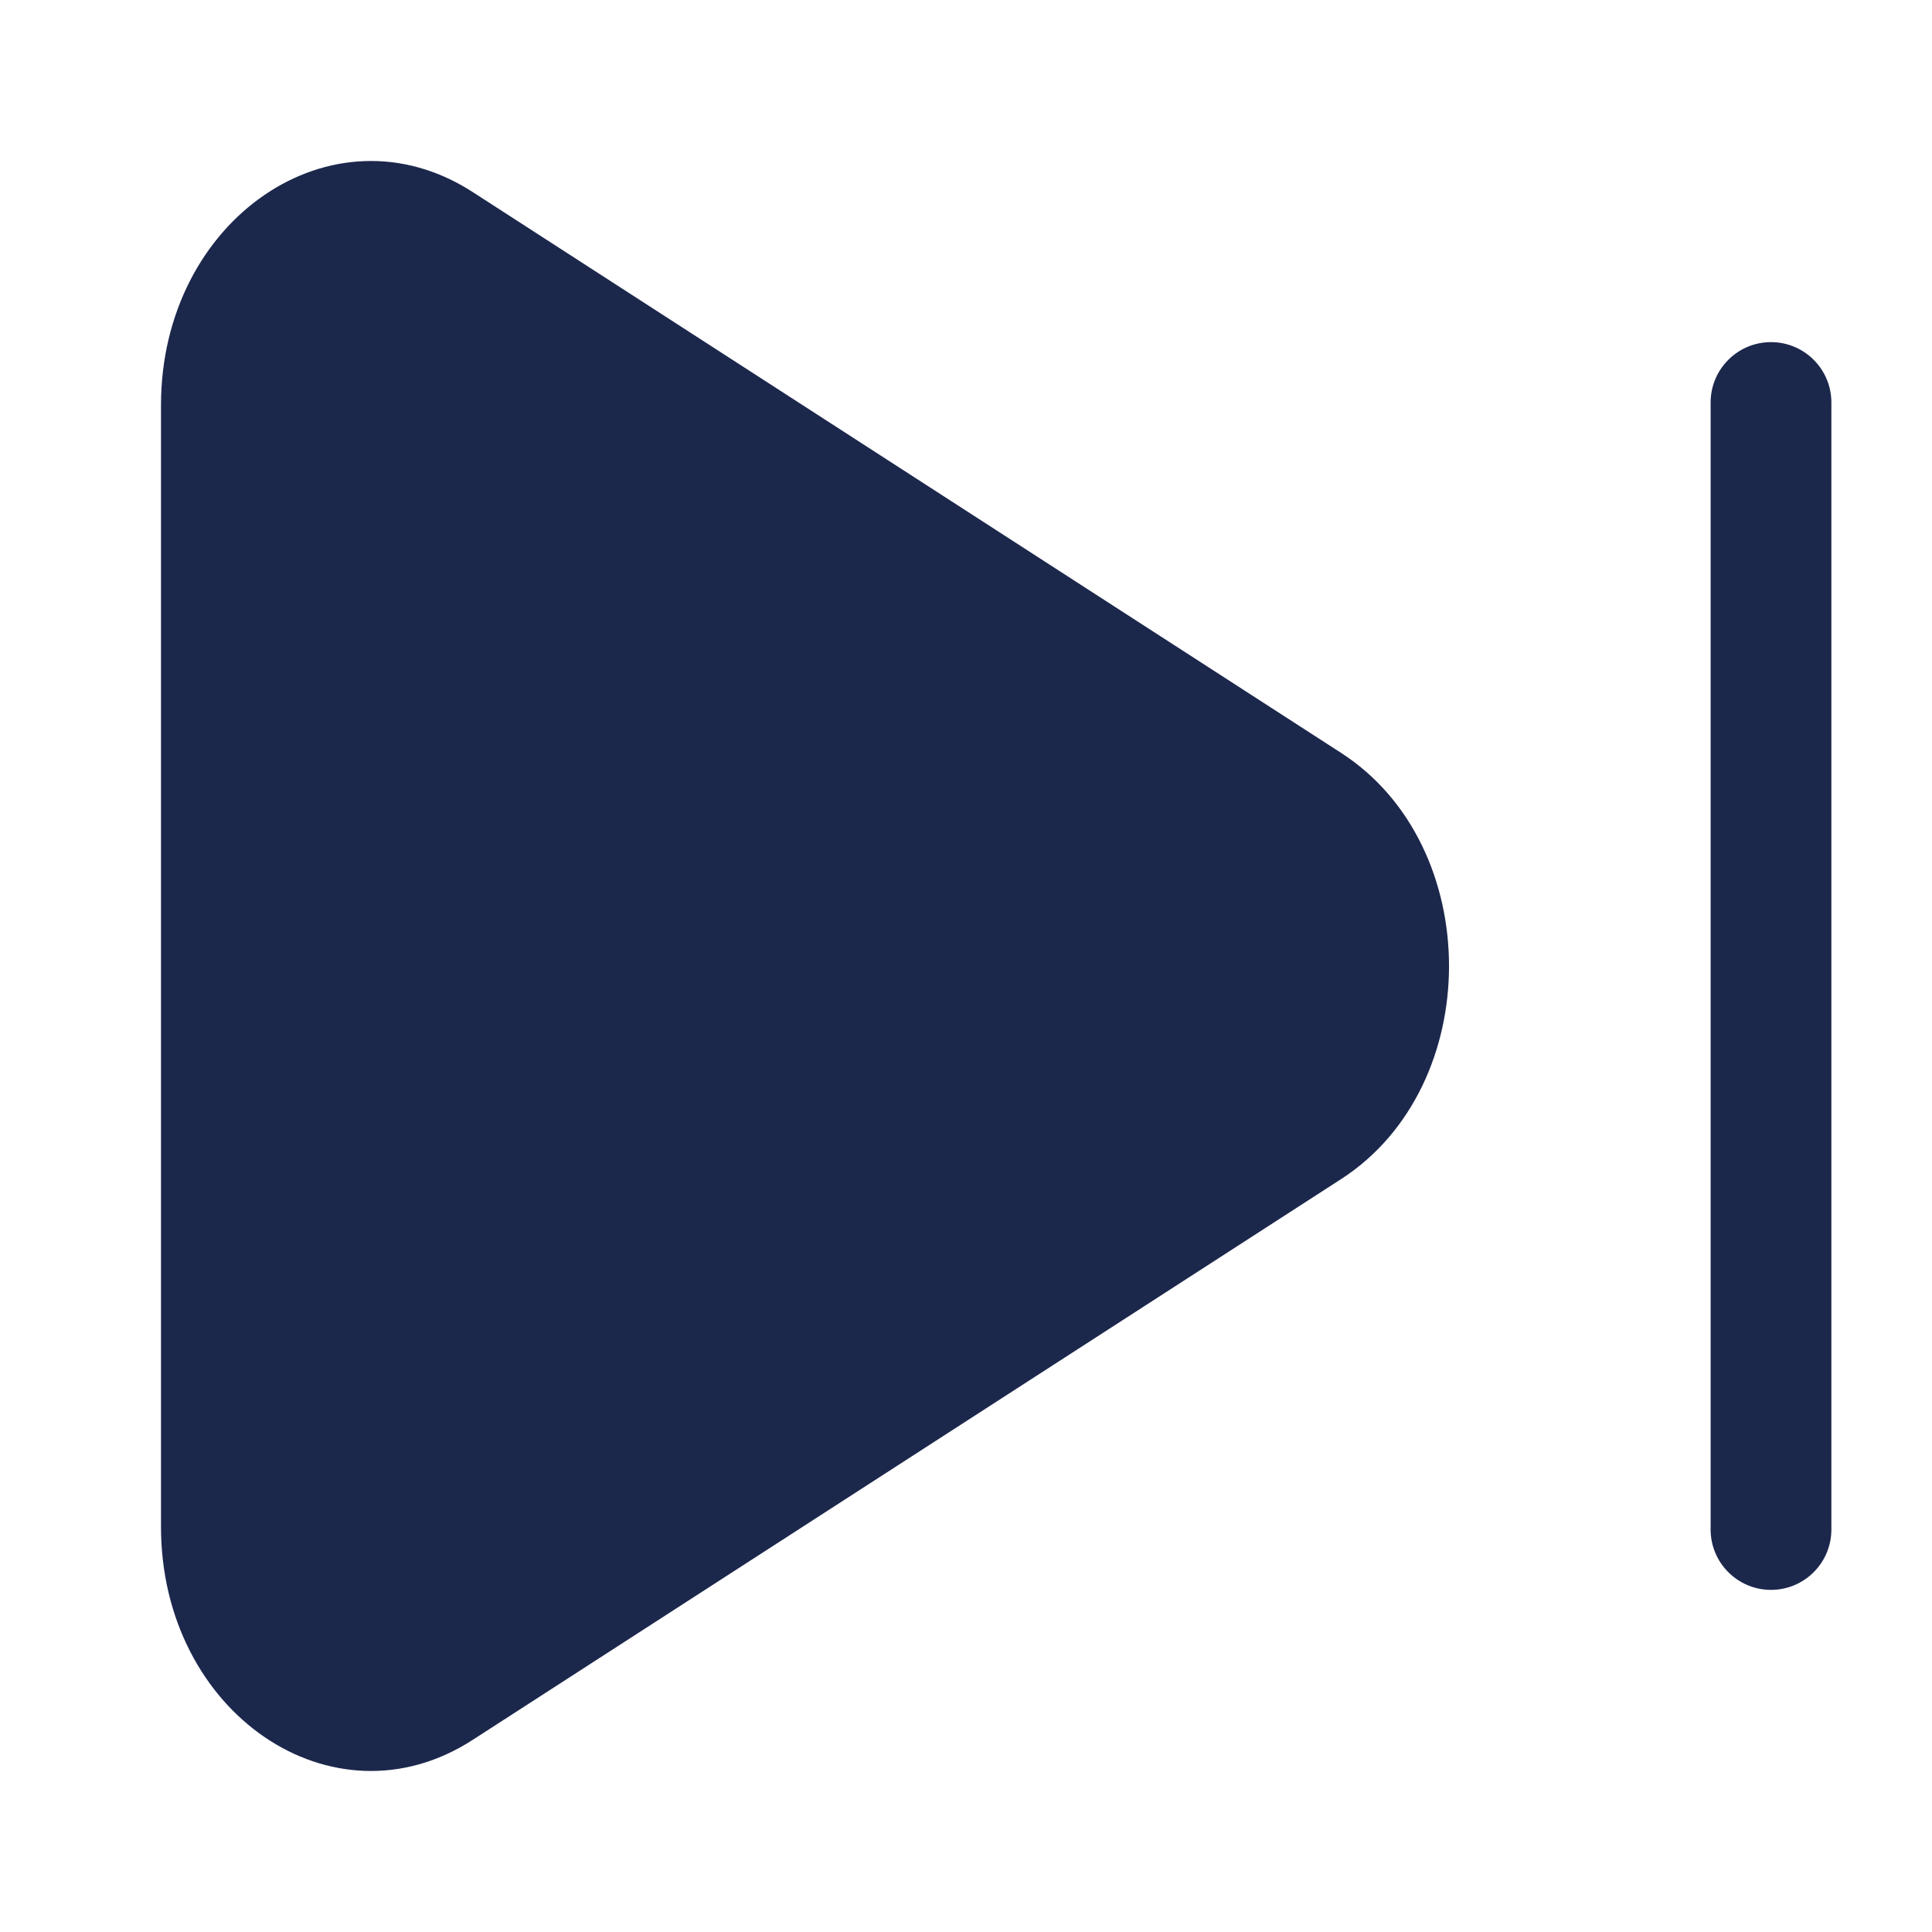
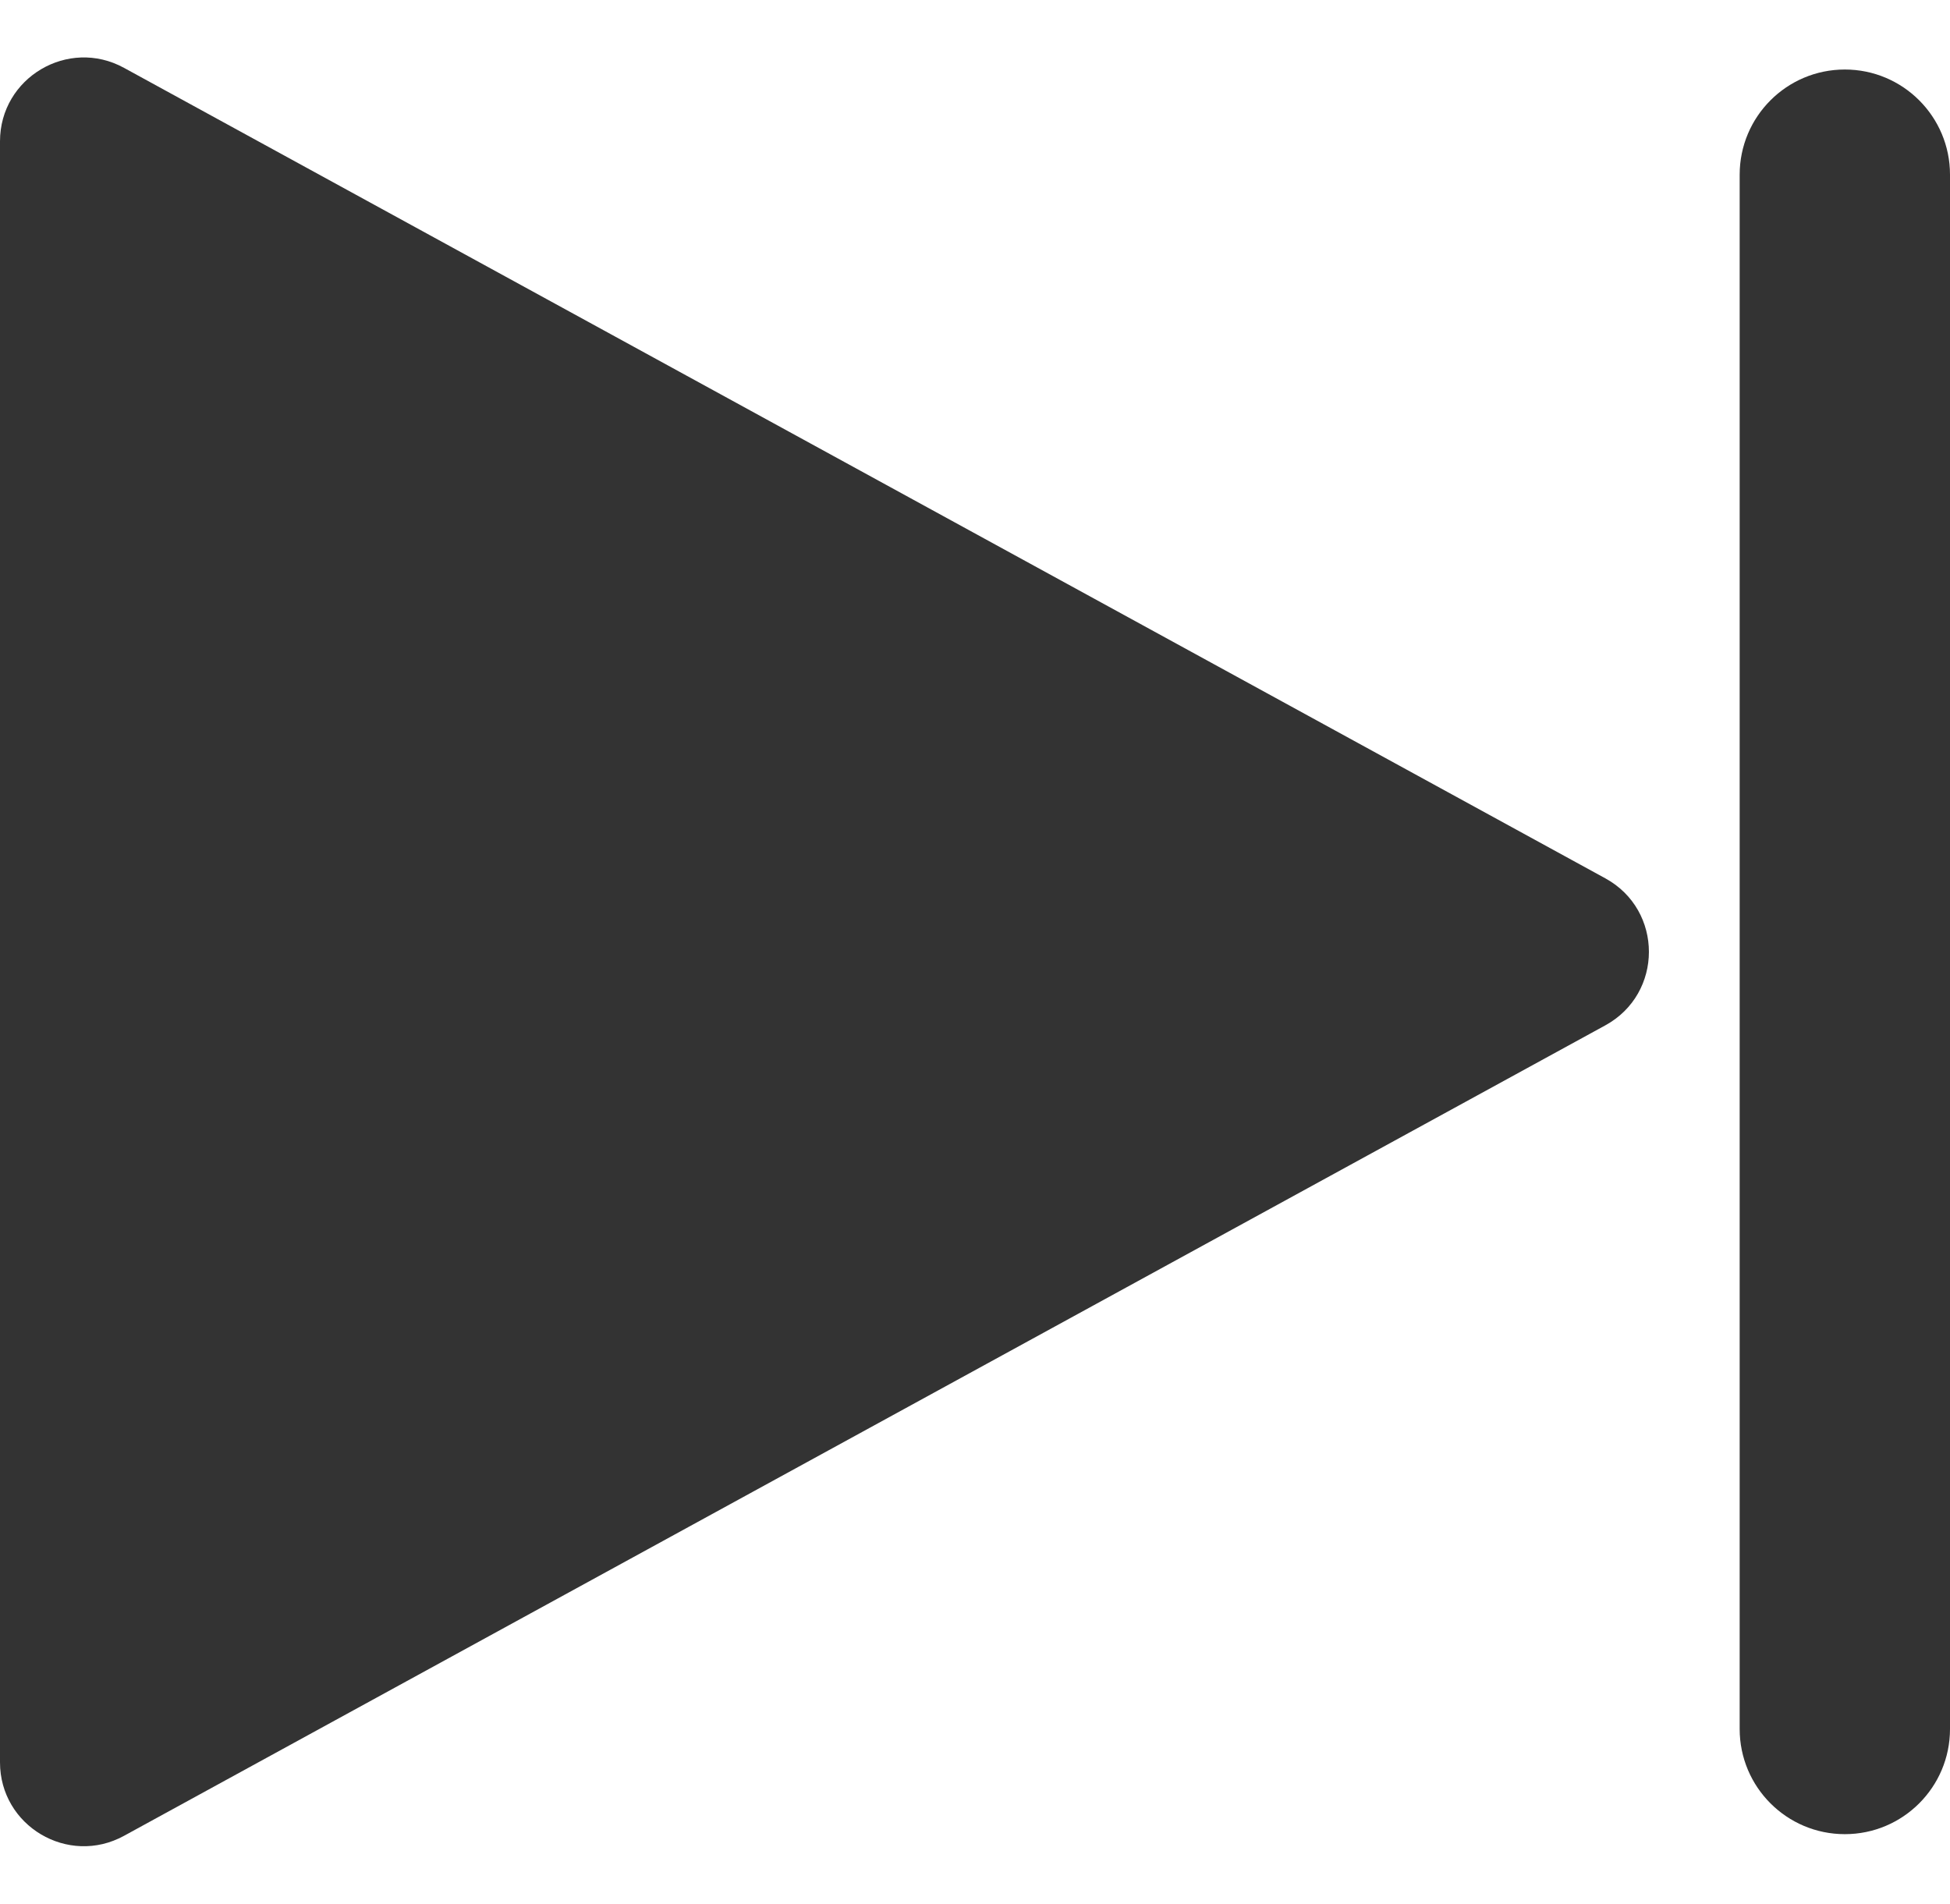
- <svg xmlns="http://www.w3.org/2000/svg" width="800px" height="800px" viewBox="0 0 24 24" fill="none">
-   <path d="M16.66 14.647C18.447 13.493 18.447 10.507 16.66 9.353L5.871 2.385C4.134 1.264 2 2.724 2 5.033V18.967C2 21.276 4.134 22.736 5.871 21.614L16.66 14.647Z" fill="#1C274C" />
-   <path d="M22.75 5C22.75 4.586 22.414 4.25 22 4.25C21.586 4.25 21.25 4.586 21.25 5V19C21.25 19.414 21.586 19.75 22 19.75C22.414 19.75 22.75 19.414 22.75 19V5Z" fill="#1C274C" />
+ <svg xmlns="http://www.w3.org/2000/svg" width="1094" height="1068" viewBox="0 0 1094 1068" fill="none">
+   <path d="M976 98C976 65.415 1002.42 39 1035 39V39C1067.58 39 1094 65.415 1094 98V970C1094 1002.58 1067.58 1029 1035 1029V1029C1002.42 1029 976 1002.58 976 970V98Z" fill="#333333" />
+   <path d="M0 79.29C0 43.587 38.238 20.921 69.559 38.058L900.64 492.768C933.227 510.598 933.227 557.402 900.64 575.232L69.559 1029.94C38.238 1047.08 0 1024.41 0 988.71V79.29Z" fill="#333333" />
</svg>
